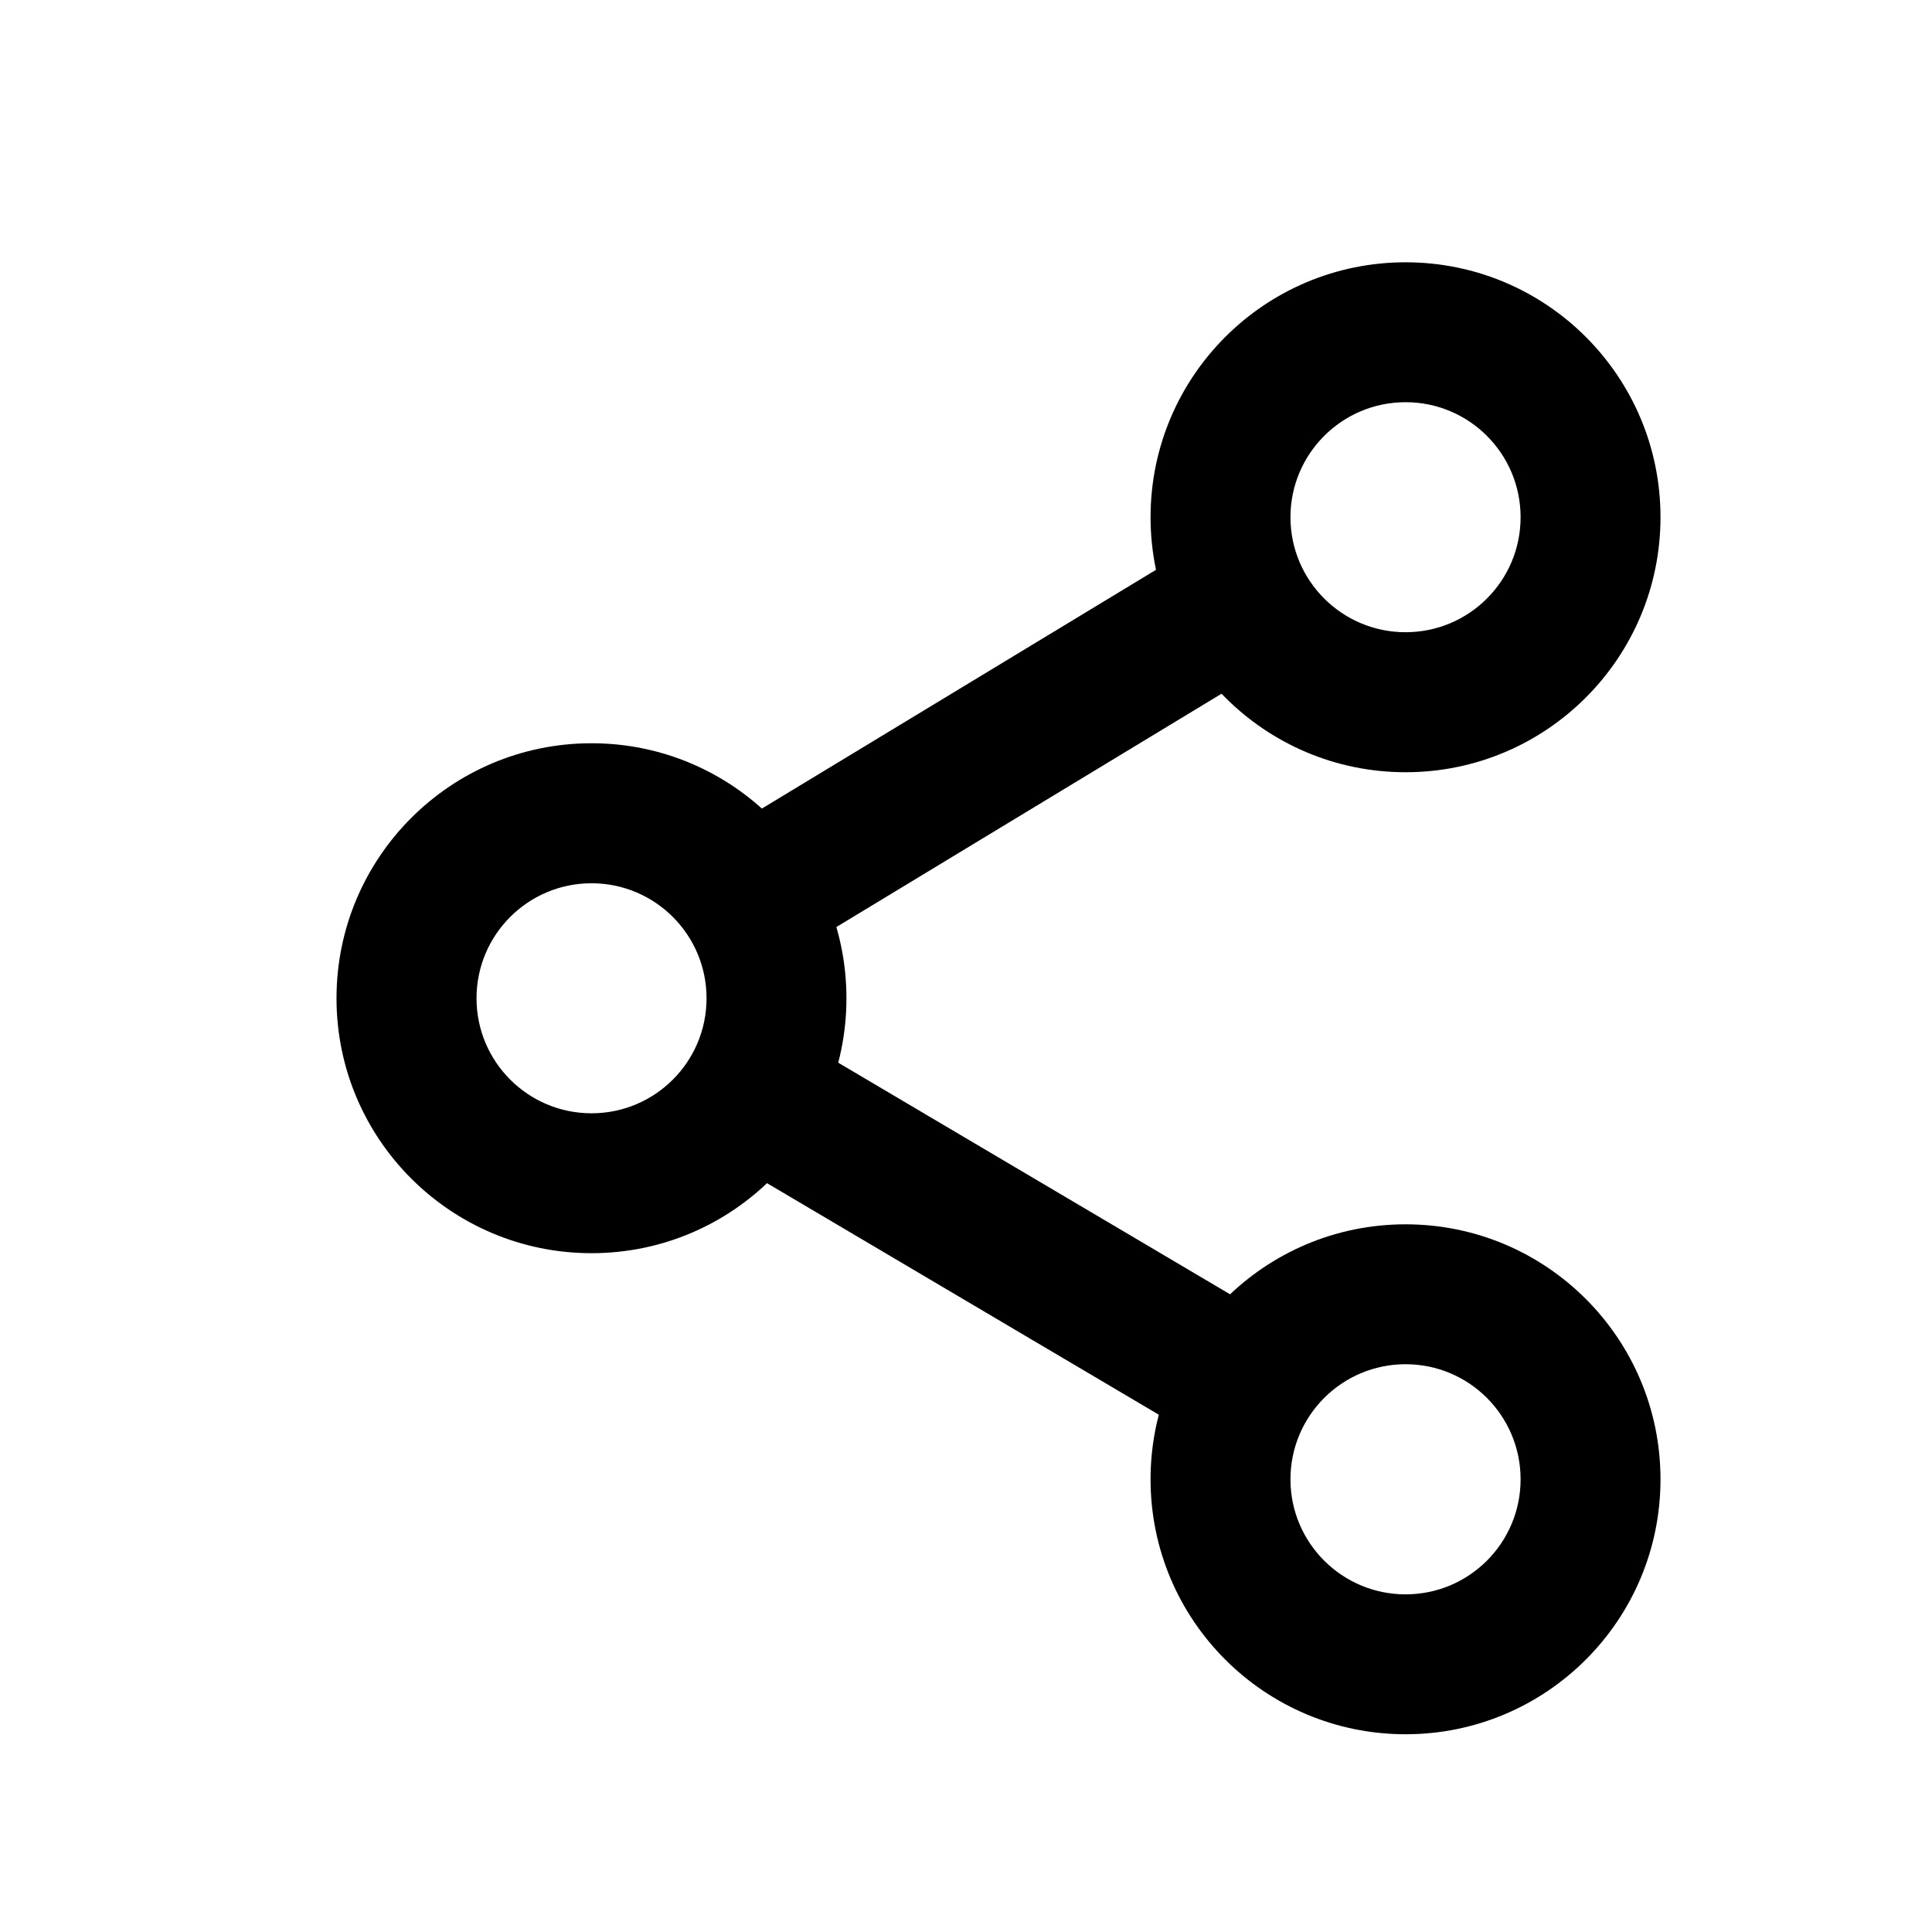
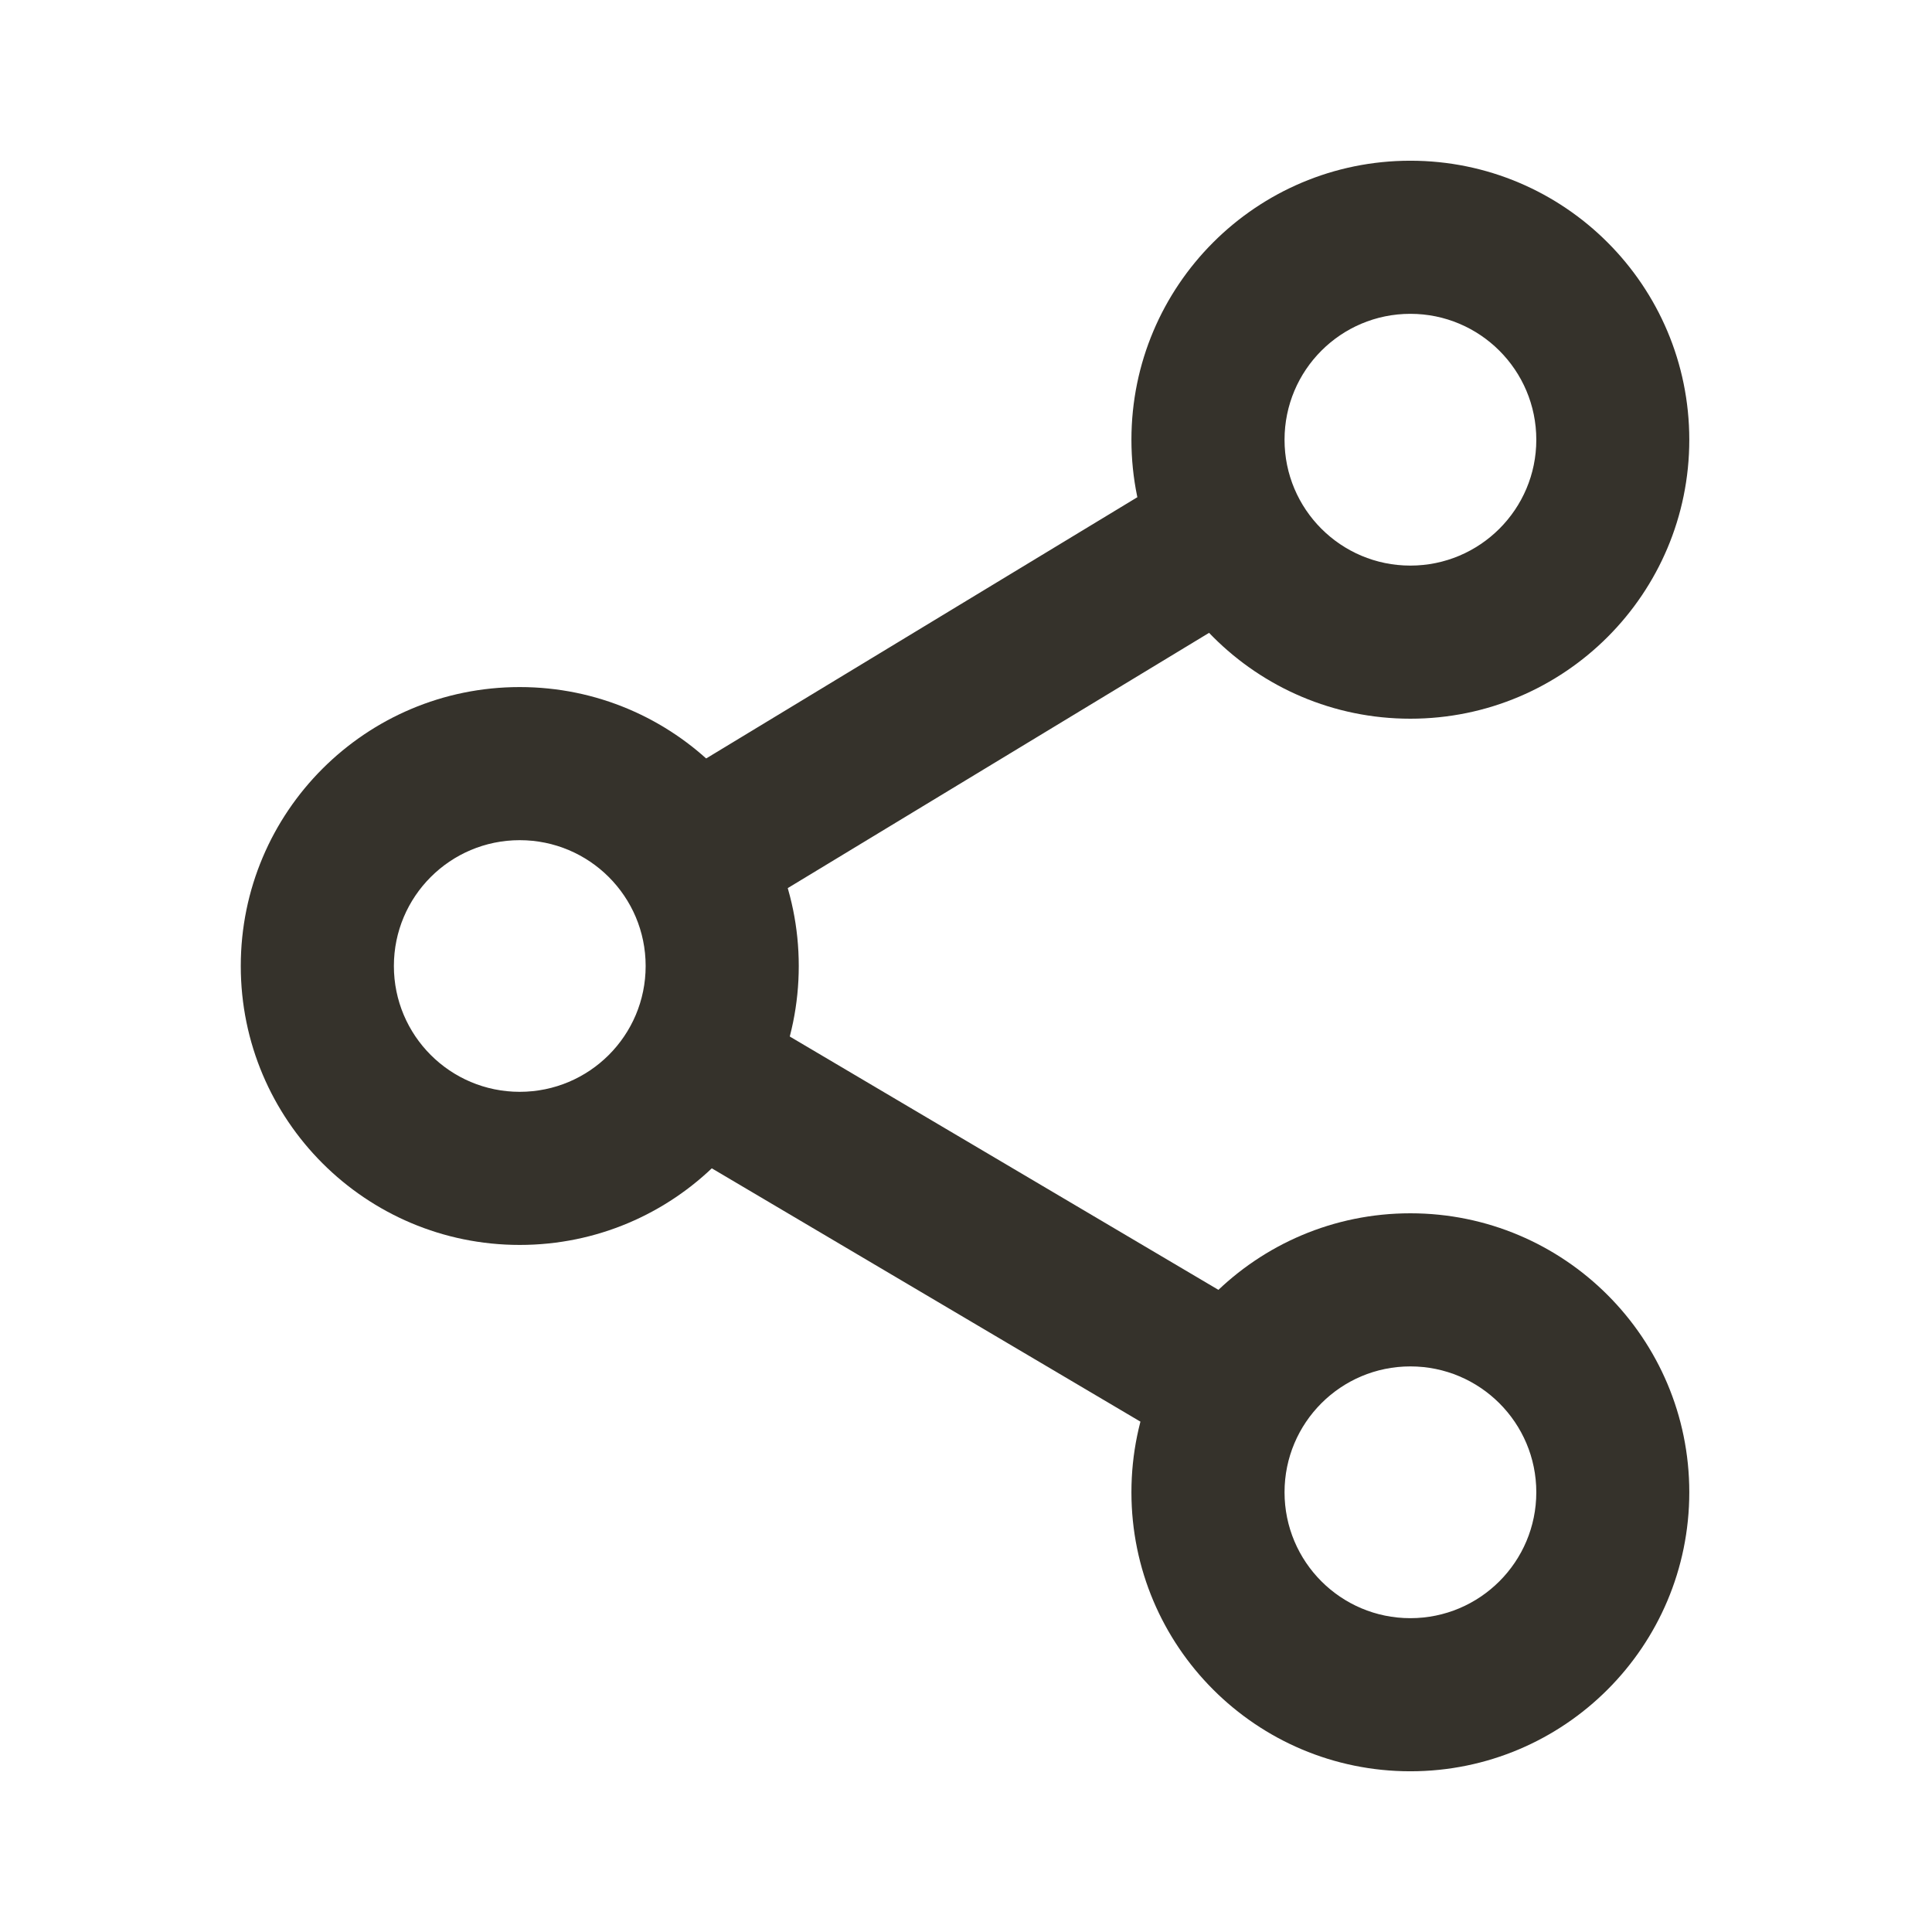
- <svg xmlns="http://www.w3.org/2000/svg" width="17" height="17" viewBox="0 0 17 17" fill="none">
-   <mask id="mask0_102_511" style="mask-type:alpha" maskUnits="userSpaceOnUse" x="0" y="0" width="17" height="17">
-     <rect x="0.961" y="0.808" width="16" height="16" fill="#DCDCDC" />
+ <svg xmlns="http://www.w3.org/2000/svg" width="16" height="16" viewBox="0 0 16 16" fill="none">
+   <mask id="mask0_106_1237" style="mask-type:alpha" maskUnits="userSpaceOnUse" x="-1" y="0" width="17" height="16">
+     <rect x="-0.008" width="16" height="16" fill="#DCDCDC" />
  </mask>
-   <g mask="url(#mask0_102_511)">
-     <path fill-rule="evenodd" clip-rule="evenodd" d="M10.124 4.551C10.124 3.312 11.129 2.308 12.368 2.308C13.607 2.308 14.611 3.312 14.611 4.551C14.611 5.79 13.607 6.795 12.368 6.795C11.129 6.795 10.124 5.79 10.124 4.551ZM12.368 3.539C11.809 3.539 11.355 3.992 11.355 4.551C11.355 5.11 11.809 5.563 12.368 5.563C12.927 5.563 13.38 5.11 13.38 4.551C13.38 3.992 12.927 3.539 12.368 3.539Z" fill="black" />
-     <path fill-rule="evenodd" clip-rule="evenodd" d="M2.961 8.784C2.961 7.545 3.966 6.54 5.205 6.54C6.444 6.54 7.448 7.545 7.448 8.784C7.448 10.023 6.444 11.027 5.205 11.027C3.966 11.027 2.961 10.023 2.961 8.784ZM5.205 7.772C4.646 7.772 4.193 8.225 4.193 8.784C4.193 9.343 4.646 9.796 5.205 9.796C5.764 9.796 6.217 9.343 6.217 8.784C6.217 8.225 5.764 7.772 5.205 7.772Z" fill="black" />
-     <path fill-rule="evenodd" clip-rule="evenodd" d="M11.267 5.07C11.443 5.361 11.35 5.74 11.059 5.916L6.937 8.413C6.646 8.589 6.267 8.497 6.091 8.206C5.915 7.915 6.008 7.536 6.299 7.36L10.421 4.863C10.712 4.686 11.09 4.779 11.267 5.07Z" fill="black" />
-     <path fill-rule="evenodd" clip-rule="evenodd" d="M6.087 9.305C6.26 9.012 6.638 8.915 6.931 9.088L11.274 11.655C11.567 11.828 11.664 12.205 11.491 12.498C11.318 12.791 10.94 12.888 10.648 12.715L6.304 10.148C6.011 9.975 5.914 9.598 6.087 9.305Z" fill="black" />
-     <path fill-rule="evenodd" clip-rule="evenodd" d="M12.368 12.004C11.809 12.004 11.355 12.457 11.355 13.017C11.355 13.576 11.809 14.029 12.368 14.029C12.927 14.029 13.38 13.576 13.38 13.017C13.38 12.457 12.927 12.004 12.368 12.004ZM10.124 13.017C10.124 11.777 11.129 10.773 12.368 10.773C13.607 10.773 14.611 11.777 14.611 13.017C14.611 14.256 13.607 15.26 12.368 15.26C11.129 15.26 10.124 14.256 10.124 13.017Z" fill="black" />
+   <g mask="url(#mask0_106_1237)">
+     <path fill-rule="evenodd" clip-rule="evenodd" d="M9.37 3.642C9.37 2.366 10.404 1.331 11.68 1.331C12.956 1.331 13.99 2.366 13.99 3.642C13.99 4.917 12.956 5.952 11.68 5.952C10.404 5.952 9.37 4.917 9.37 3.642ZM11.68 2.599C11.104 2.599 10.638 3.066 10.638 3.642C10.638 4.217 11.104 4.684 11.68 4.684C12.256 4.684 12.723 4.217 12.723 3.642C12.723 3.066 12.256 2.599 11.68 2.599Z" fill="#35322B" />
+     <path fill-rule="evenodd" clip-rule="evenodd" d="M1.994 8C1.994 6.724 3.028 5.69 4.304 5.69C5.58 5.69 6.615 6.724 6.615 8C6.615 9.276 5.58 10.31 4.304 10.31C3.028 10.31 1.994 9.276 1.994 8ZM4.304 6.958C3.729 6.958 3.262 7.424 3.262 8C3.262 8.576 3.729 9.042 4.304 9.042C4.88 9.042 5.347 8.576 5.347 8C5.347 7.424 4.88 6.958 4.304 6.958Z" fill="#35322B" />
+     <path fill-rule="evenodd" clip-rule="evenodd" d="M10.546 4.176C10.728 4.475 10.632 4.865 10.333 5.047L6.088 7.619C5.788 7.8 5.399 7.704 5.217 7.405C5.036 7.105 5.131 6.716 5.431 6.534L9.676 3.962C9.975 3.781 10.365 3.877 10.546 4.176Z" fill="#35322B" />
+     <path fill-rule="evenodd" clip-rule="evenodd" d="M5.213 8.537C5.391 8.235 5.78 8.135 6.082 8.313L10.554 10.956C10.855 11.134 10.956 11.523 10.777 11.825C10.599 12.126 10.21 12.226 9.909 12.048L5.437 9.405C5.135 9.227 5.035 8.838 5.213 8.537Z" fill="#35322B" />
+     <path fill-rule="evenodd" clip-rule="evenodd" d="M11.68 11.316C11.104 11.316 10.638 11.783 10.638 12.358C10.638 12.934 11.104 13.401 11.68 13.401C12.256 13.401 12.723 12.934 12.723 12.358C12.723 11.783 12.256 11.316 11.68 11.316ZM9.37 12.358C9.37 11.083 10.404 10.048 11.68 10.048C12.956 10.048 13.99 11.083 13.99 12.358C13.99 13.634 12.956 14.669 11.68 14.669C10.404 14.669 9.37 13.634 9.37 12.358Z" fill="#35322B" />
  </g>
</svg>
